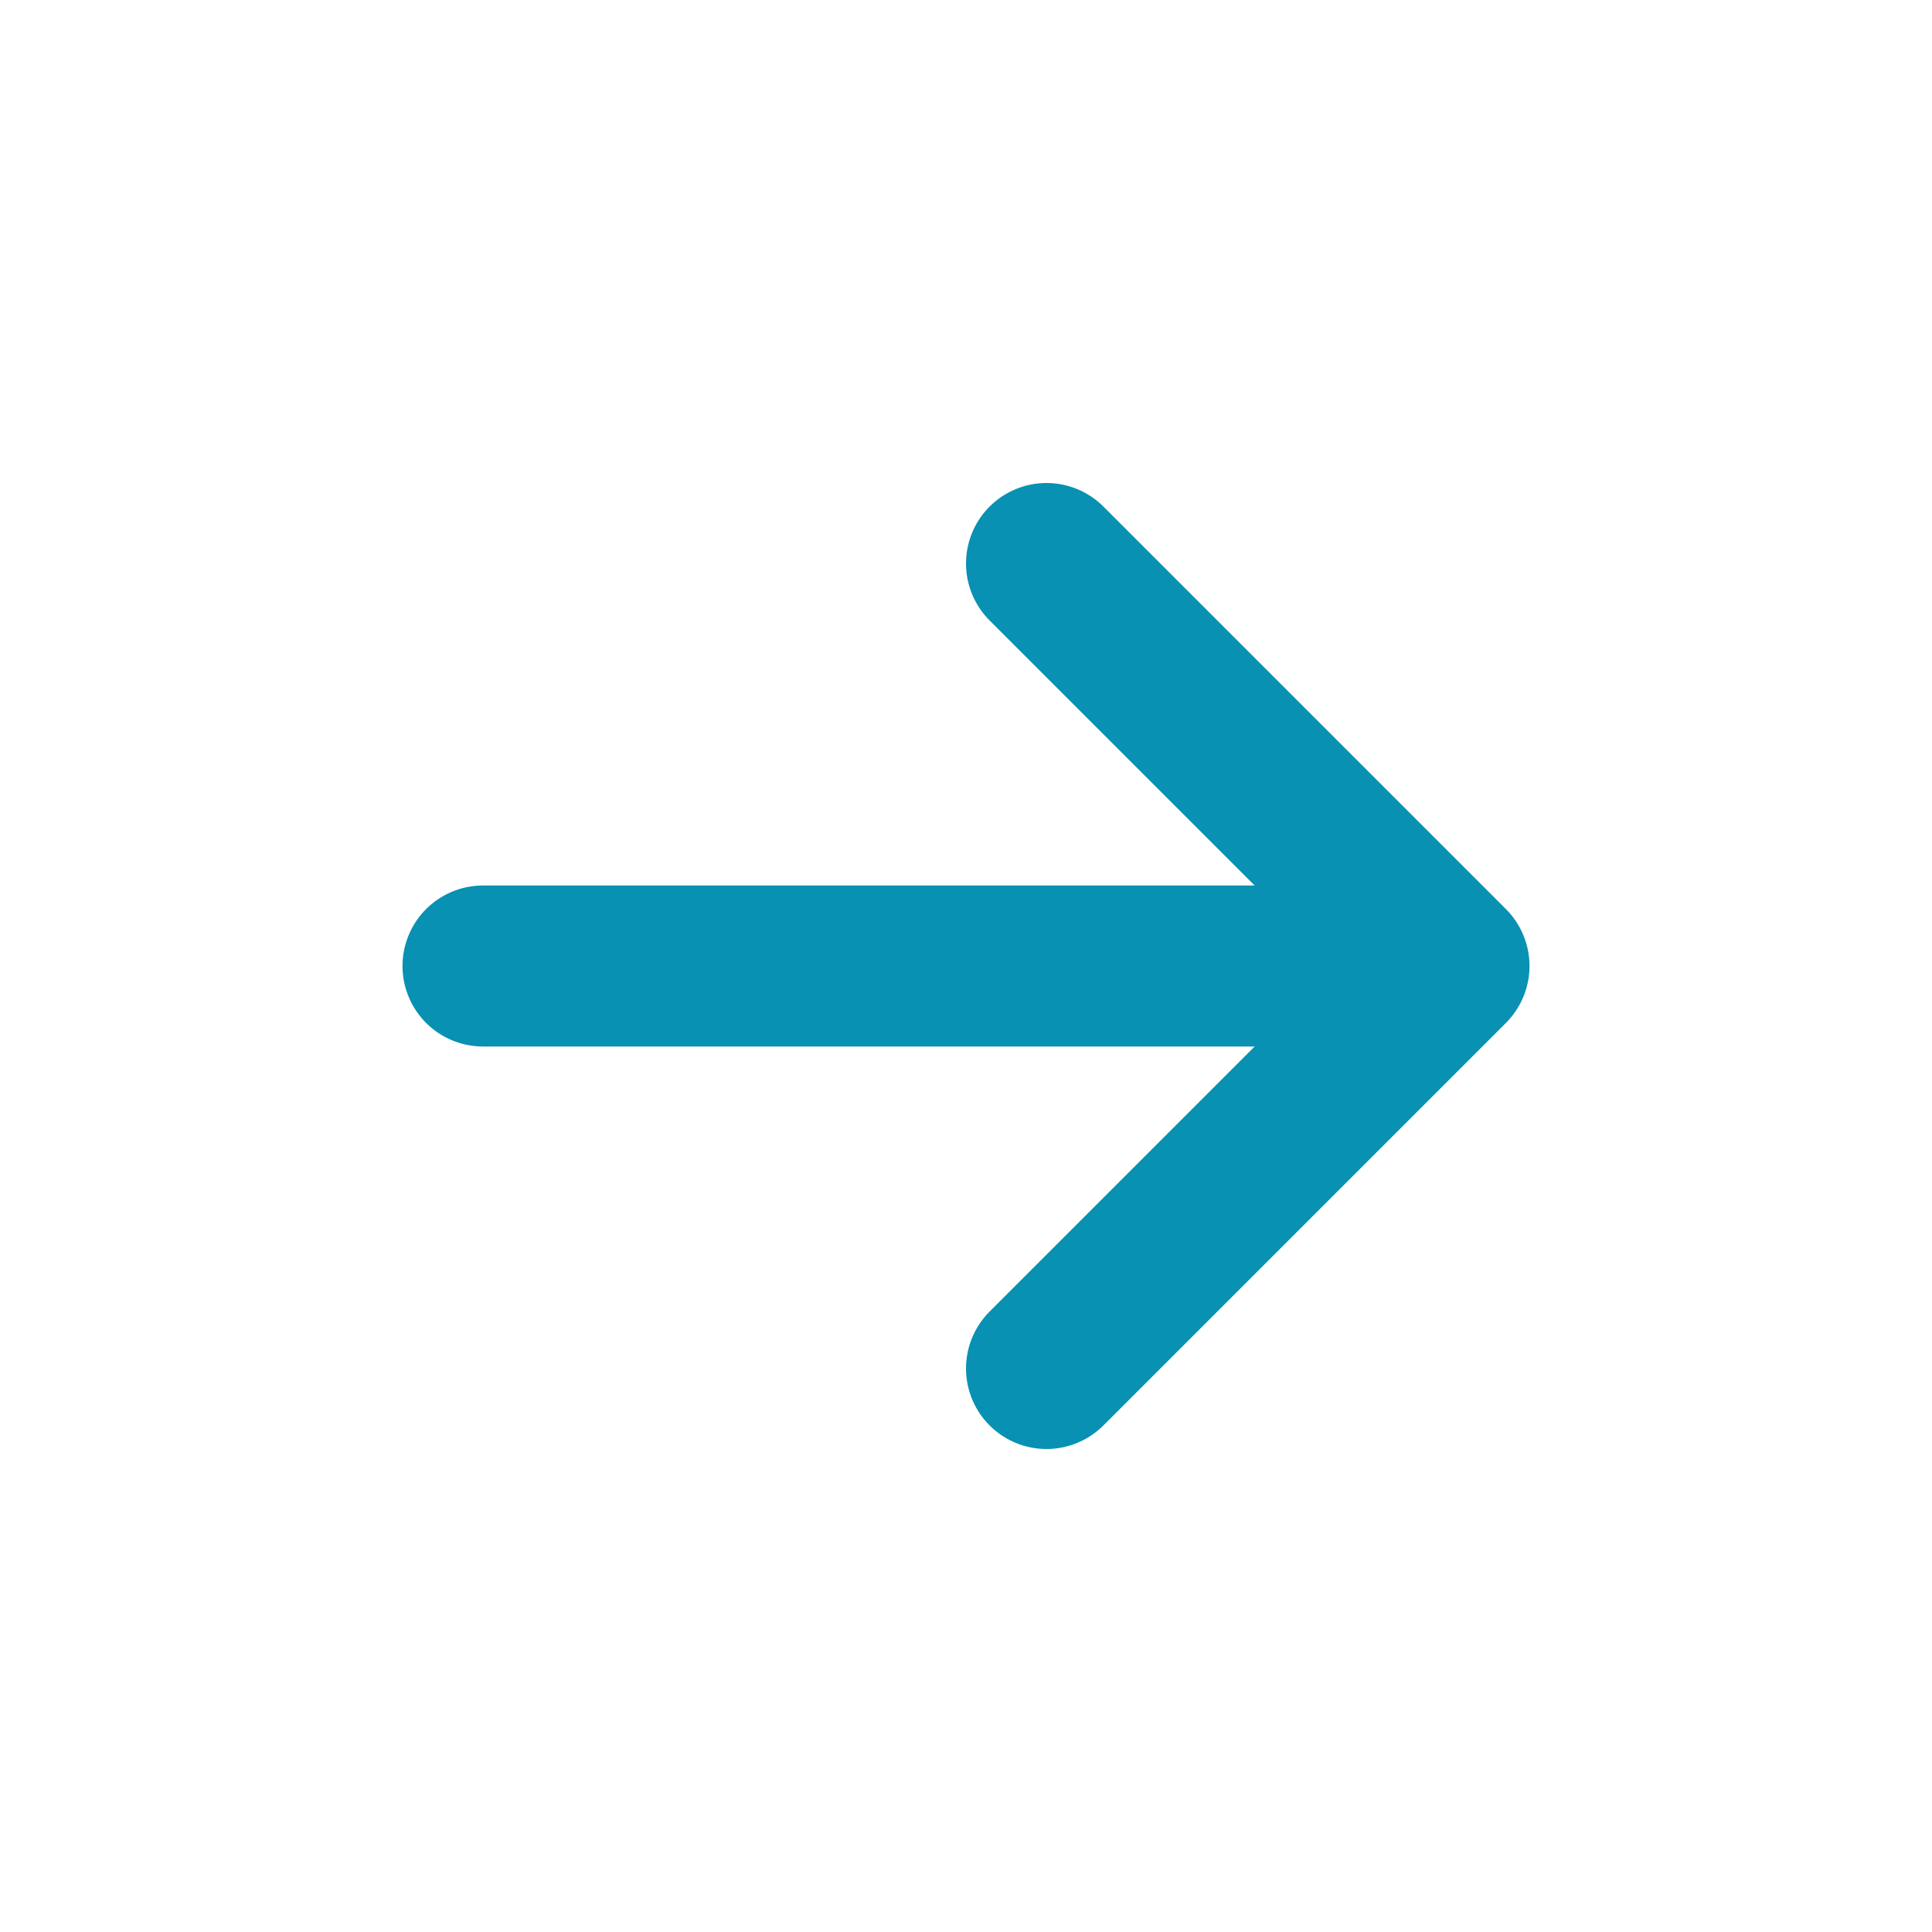
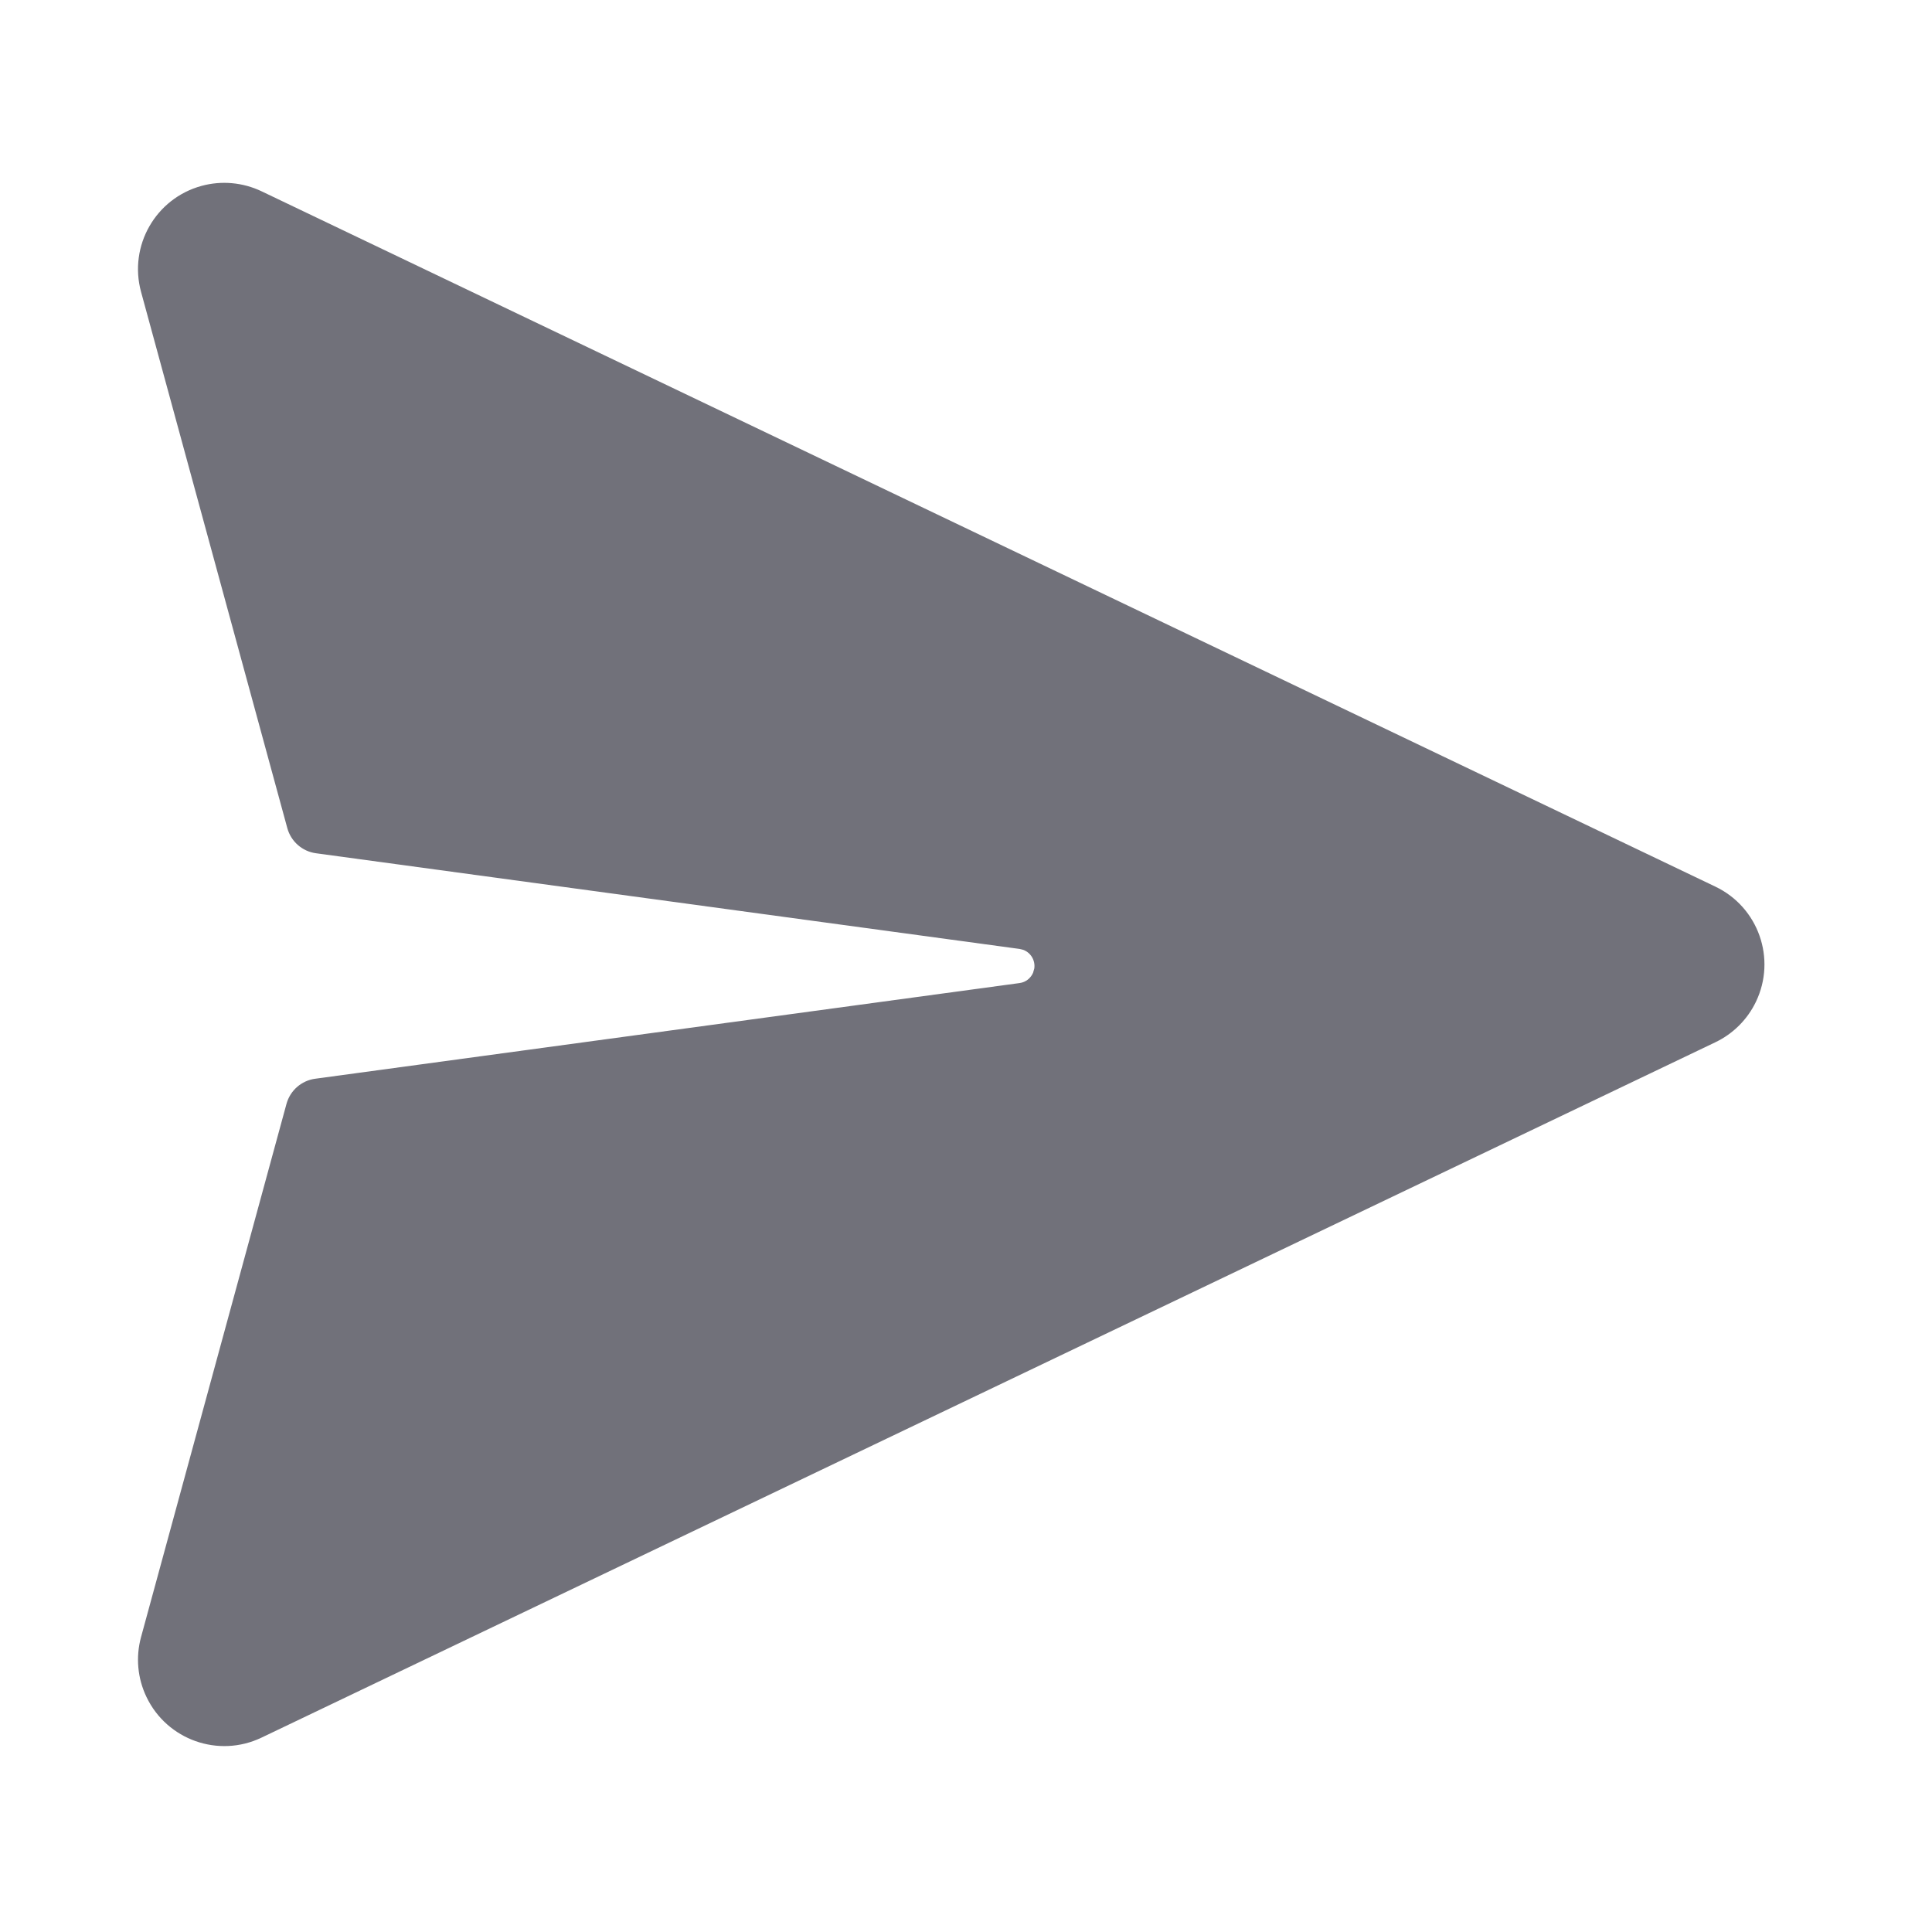
- <svg xmlns="http://www.w3.org/2000/svg" viewBox="0 0 24 24" fill="none">
+ <svg xmlns="http://www.w3.org/2000/svg" viewBox="0 0 28 28" version="1.1" fill="#71717a">
  <g id="SVGRepo_bgCarrier" stroke-width="0" />
  <g id="SVGRepo_tracerCarrier" stroke-linecap="round" stroke-linejoin="round" />
  <g id="SVGRepo_iconCarrier">
-     <path d="M6 12H18M18 12L13 7M18 12L13 17" stroke="#0891b2" stroke-width="2" stroke-linecap="round" stroke-linejoin="round" />
+     <g id="🔍-Product-Icons" stroke="none" stroke-width="1" fill="none" fill-rule="evenodd">
+       <g id="ic_fluent_send_28_filled" fill="#71717a" fill-rule="nonzero">
+         <path d="M3.79,2.772 L24.861,12.85 C25.484,13.148 25.747,13.894 25.449,14.517 C25.326,14.774 25.118,14.982 24.861,15.105 L3.79,25.183 C3.167,25.481 2.421,25.217 2.123,24.594 C1.993,24.324 1.965,24.016 2.044,23.726 L4.152,15.998 C4.205,15.805 4.368,15.661 4.567,15.634 L14.778,14.247 C14.866,14.235 14.938,14.177 14.972,14.098 L14.99,14.035 C15.006,13.918 14.939,13.808 14.833,13.767 L14.778,13.753 L4.579,12.366 C4.38,12.339 4.217,12.195 4.164,12.002 L2.044,4.229 C1.863,3.563 2.255,2.876 2.921,2.694 C3.211,2.615 3.519,2.643 3.79,2.772 Z" id="🎨-Color"> </path>
+       </g>
+     </g>
  </g>
</svg>
